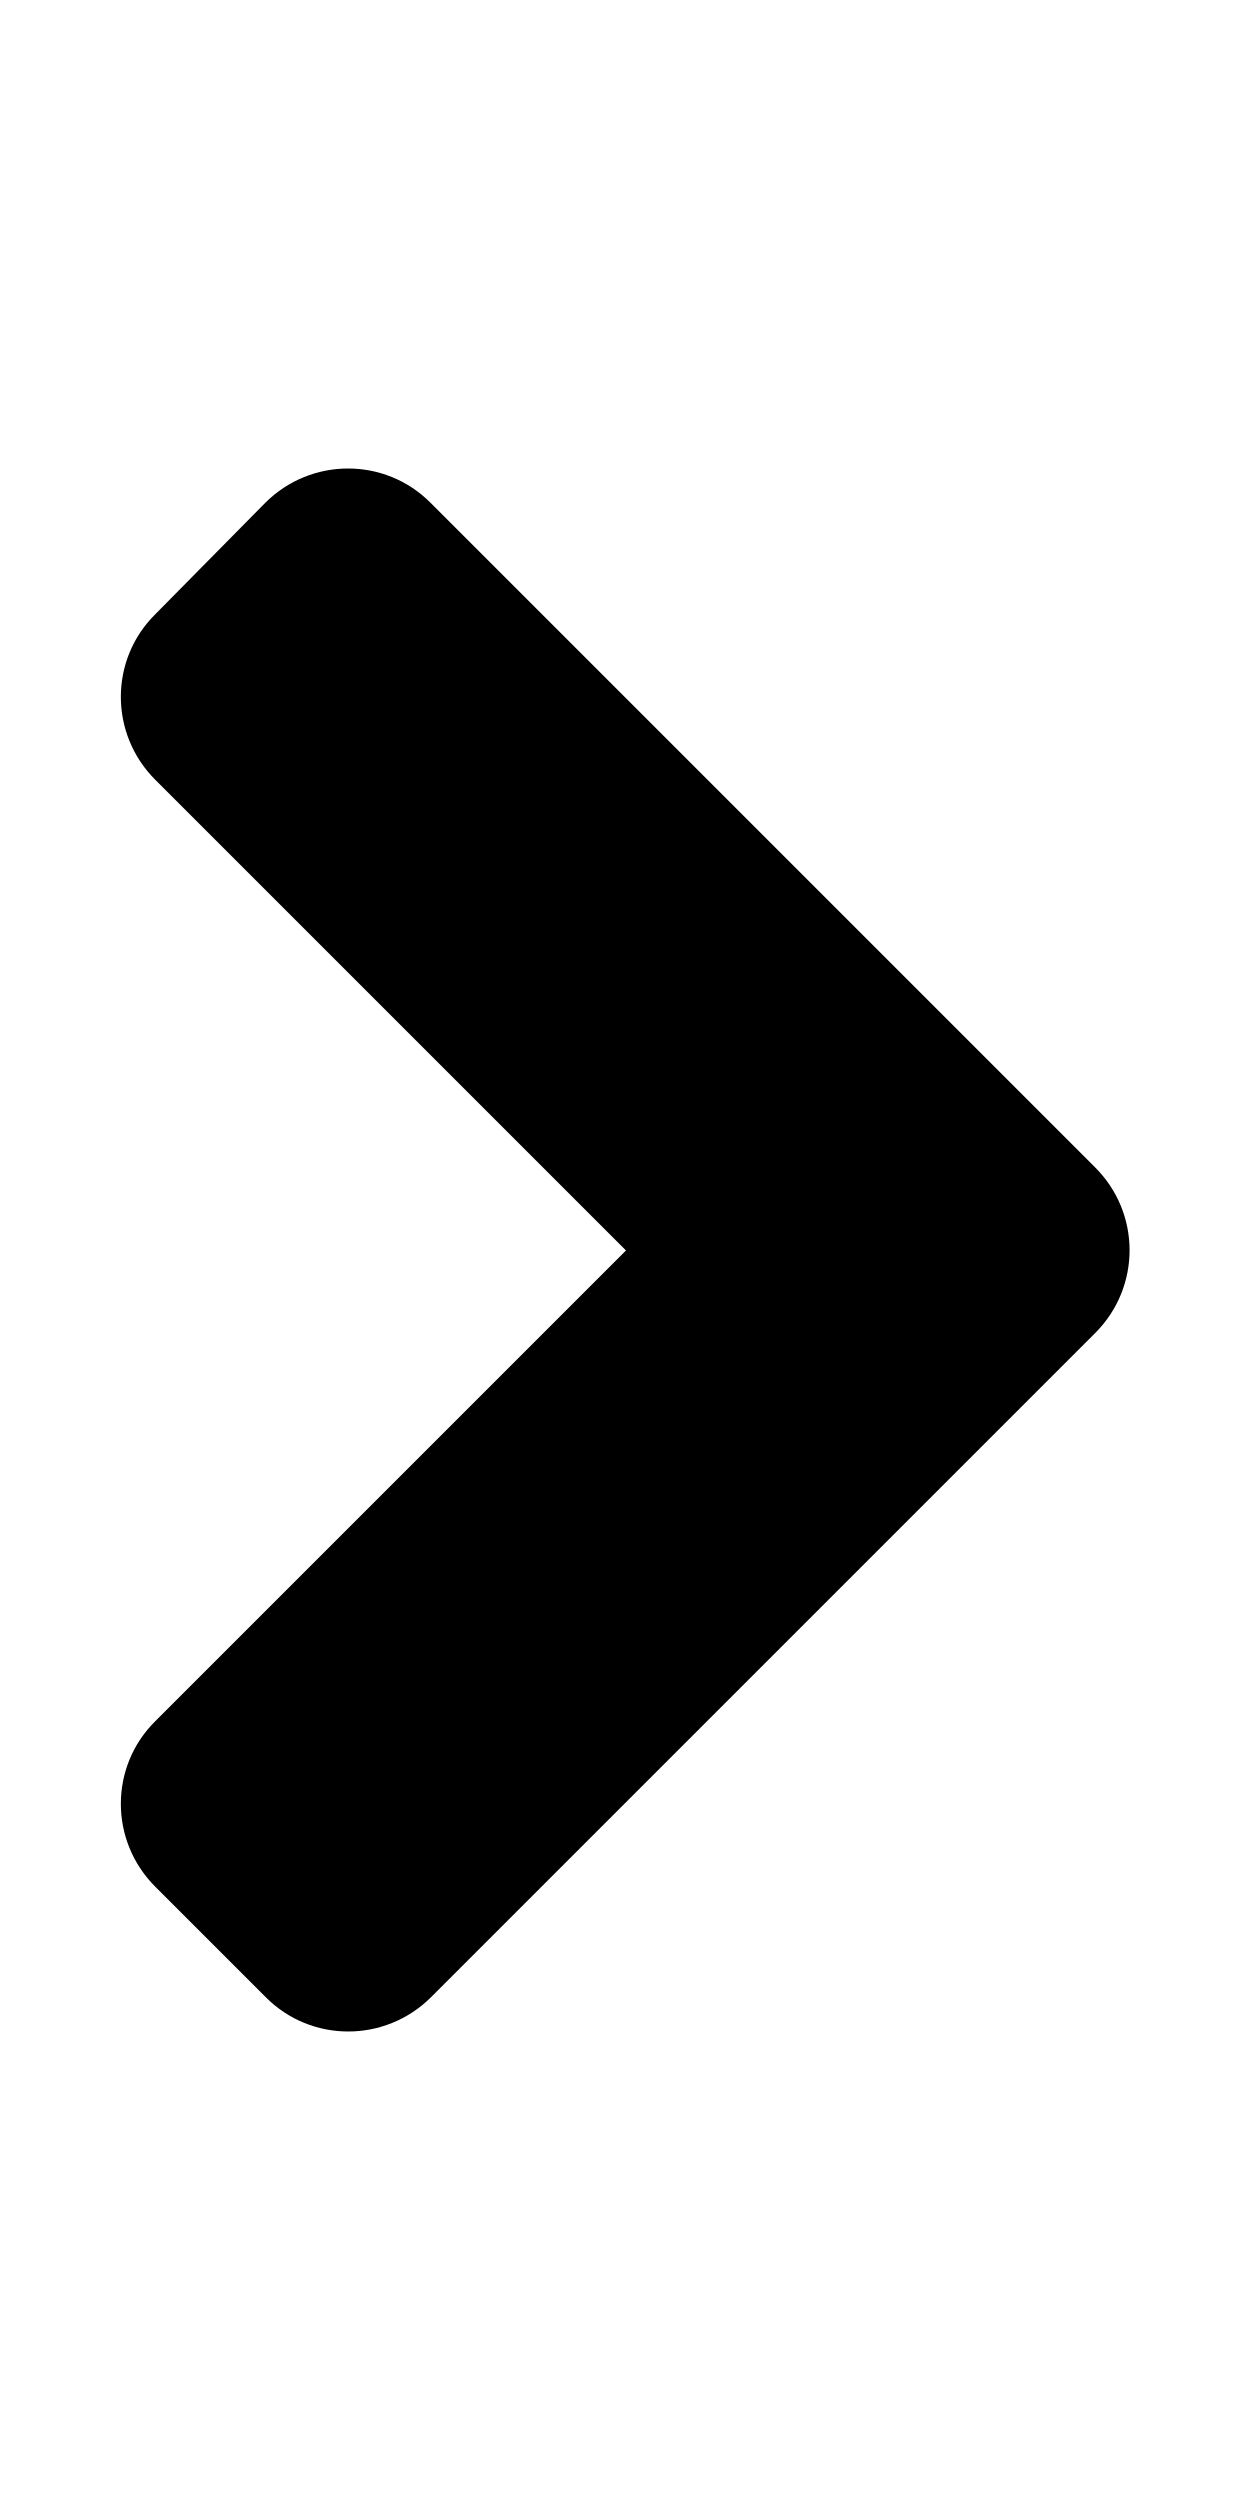
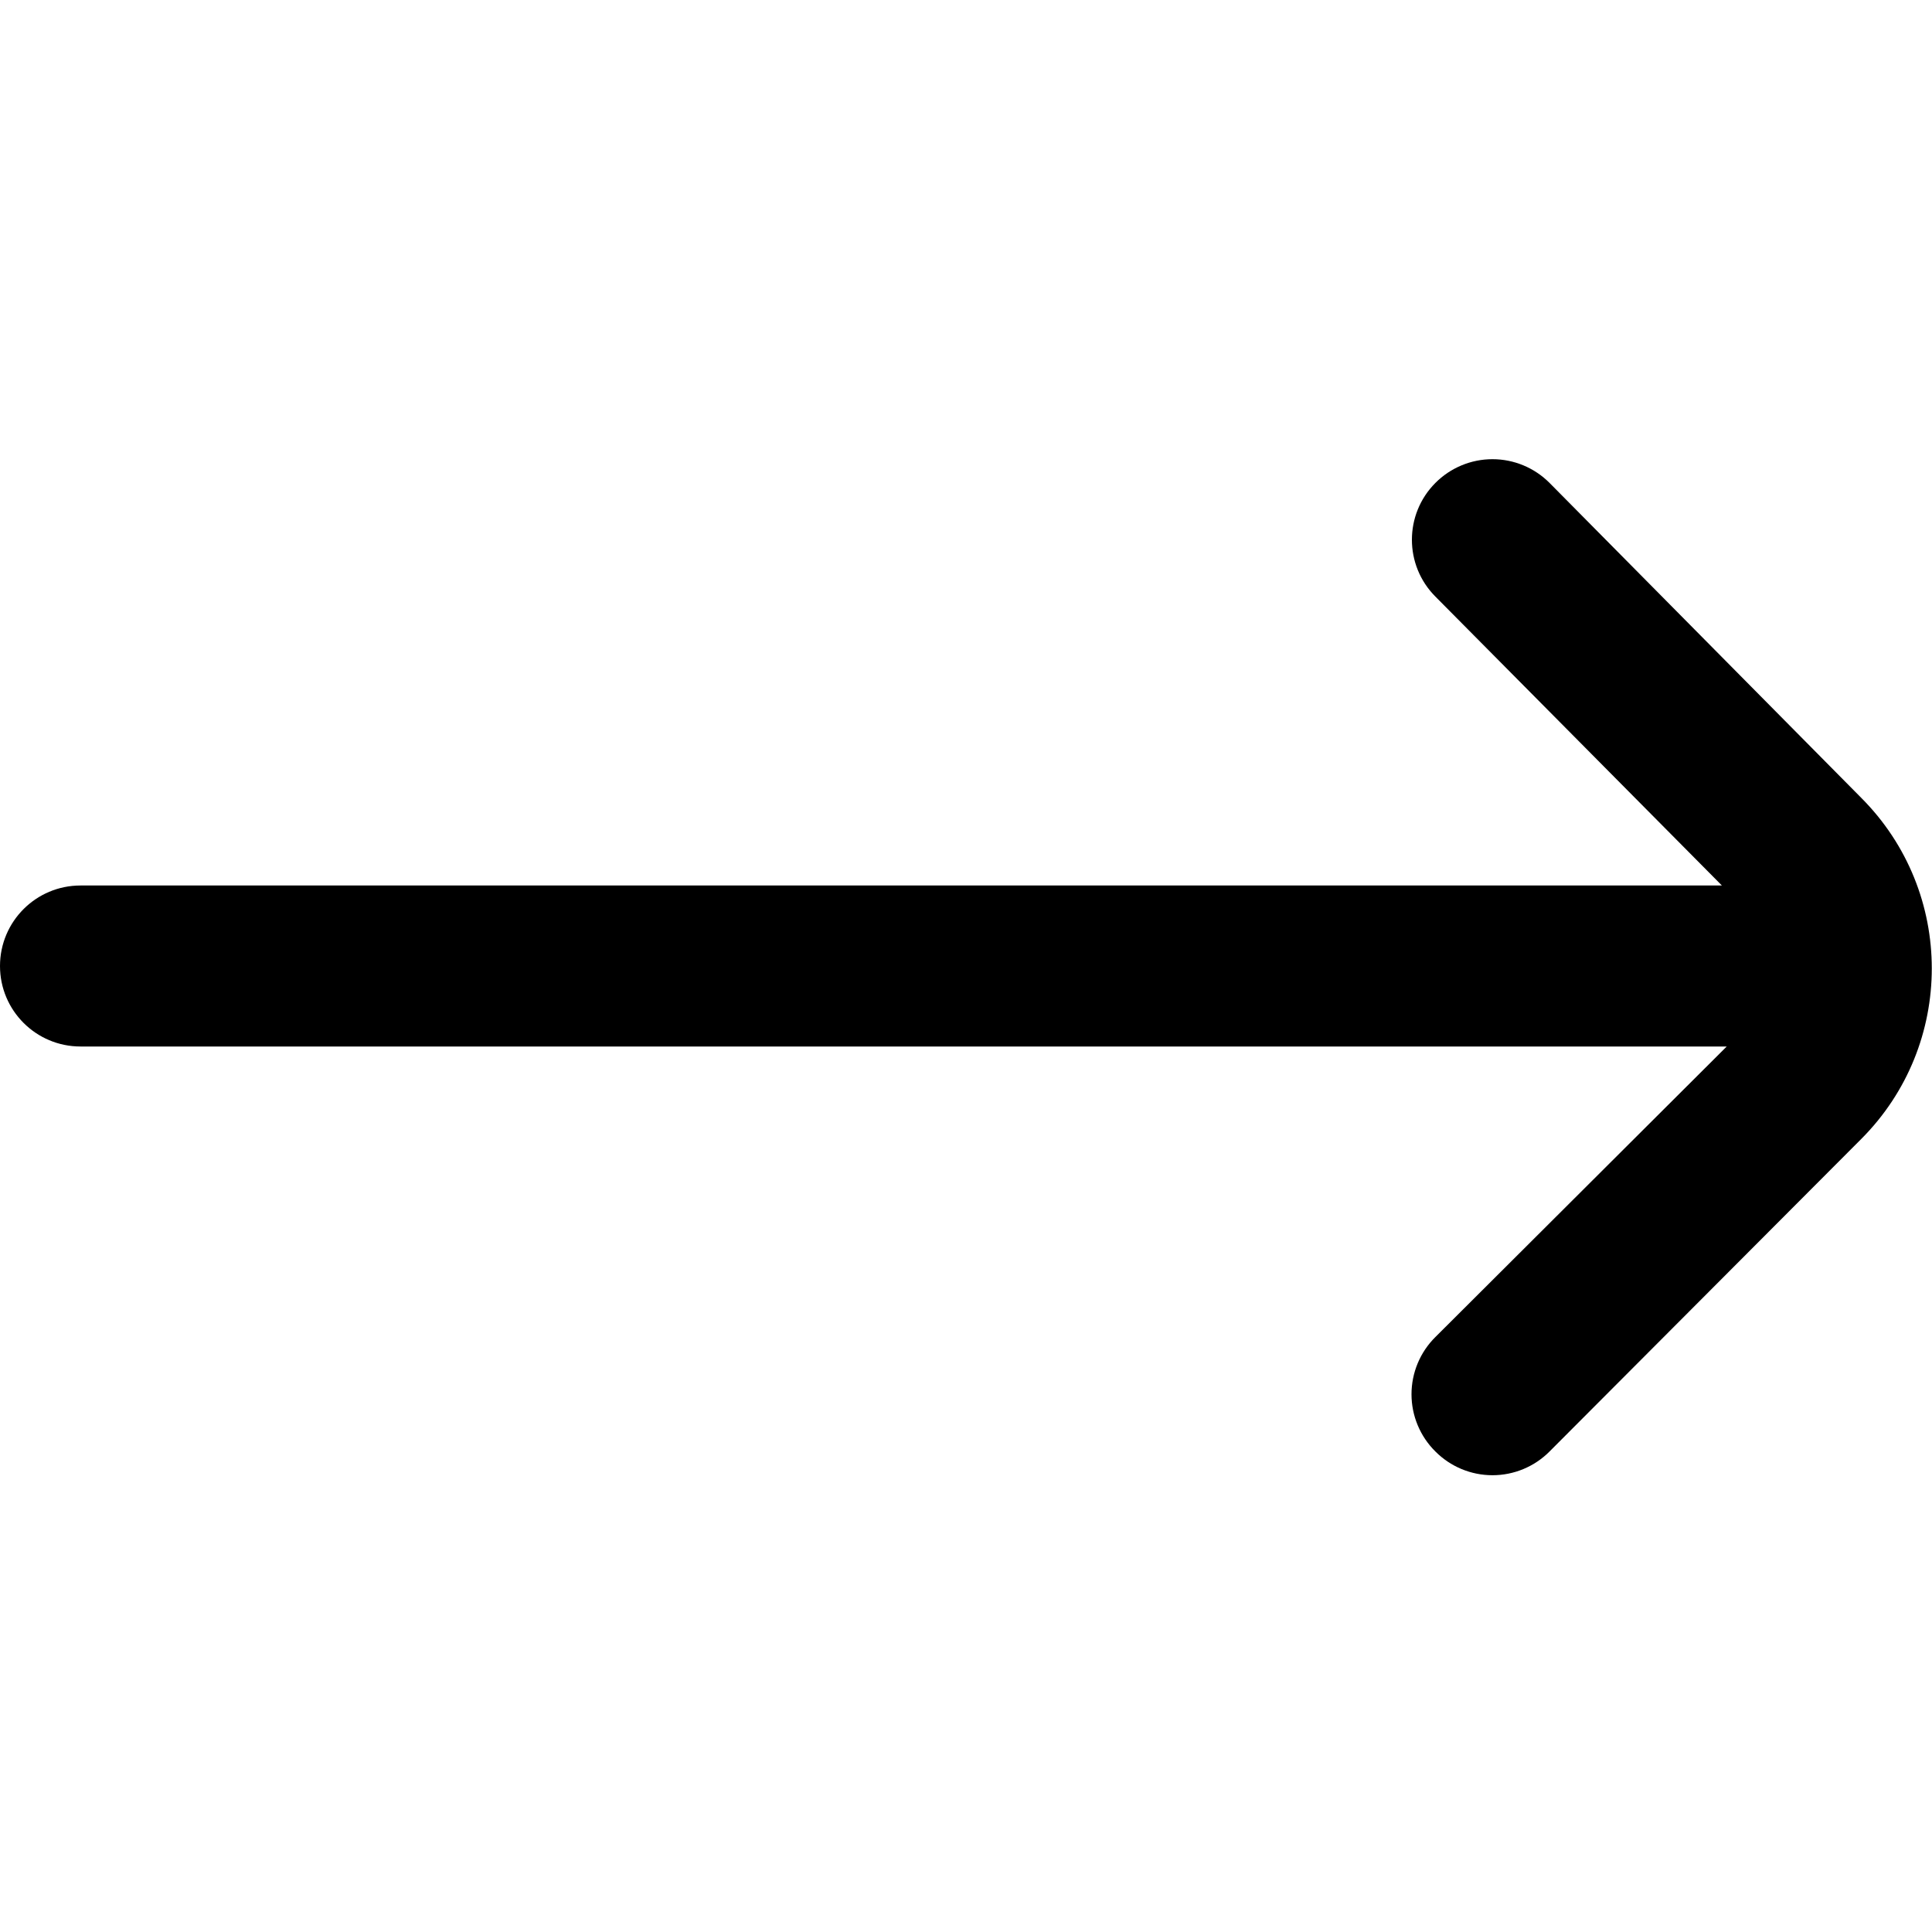
- <svg xmlns="http://www.w3.org/2000/svg" aria-hidden="true" focusable="false" data-prefix="fas" data-icon="angle-right" class="svg-inline--fa fa-angle-right fa-w-8" role="img" viewBox="0 0 256 512">
-   <path fill="currentColor" d="M224.3 273l-136 136c-9.4 9.4-24.6 9.4-33.9 0l-22.6-22.6c-9.4-9.4-9.4-24.6 0-33.9l96.4-96.4-96.4-96.4c-9.4-9.4-9.4-24.6 0-33.9L54.3 103c9.4-9.4 24.6-9.4 33.9 0l136 136c9.5 9.4 9.5 24.6.1 34z" />
+ <svg xmlns="http://www.w3.org/2000/svg" id="Outline" viewBox="0 0 24 24" width="512" height="512">
+   <path d="M23.12,9.91,19.25,6a1,1,0,0,0-1.42,0h0a1,1,0,0,0,0,1.41L21.39,11H1a1,1,0,0,0-1,1H0a1,1,0,0,0,1,1H21.45l-3.62,3.61a1,1,0,0,0,0,1.42h0a1,1,0,0,0,1.42,0l3.87-3.88A3,3,0,0,0,23.12,9.91Z" />
</svg>
